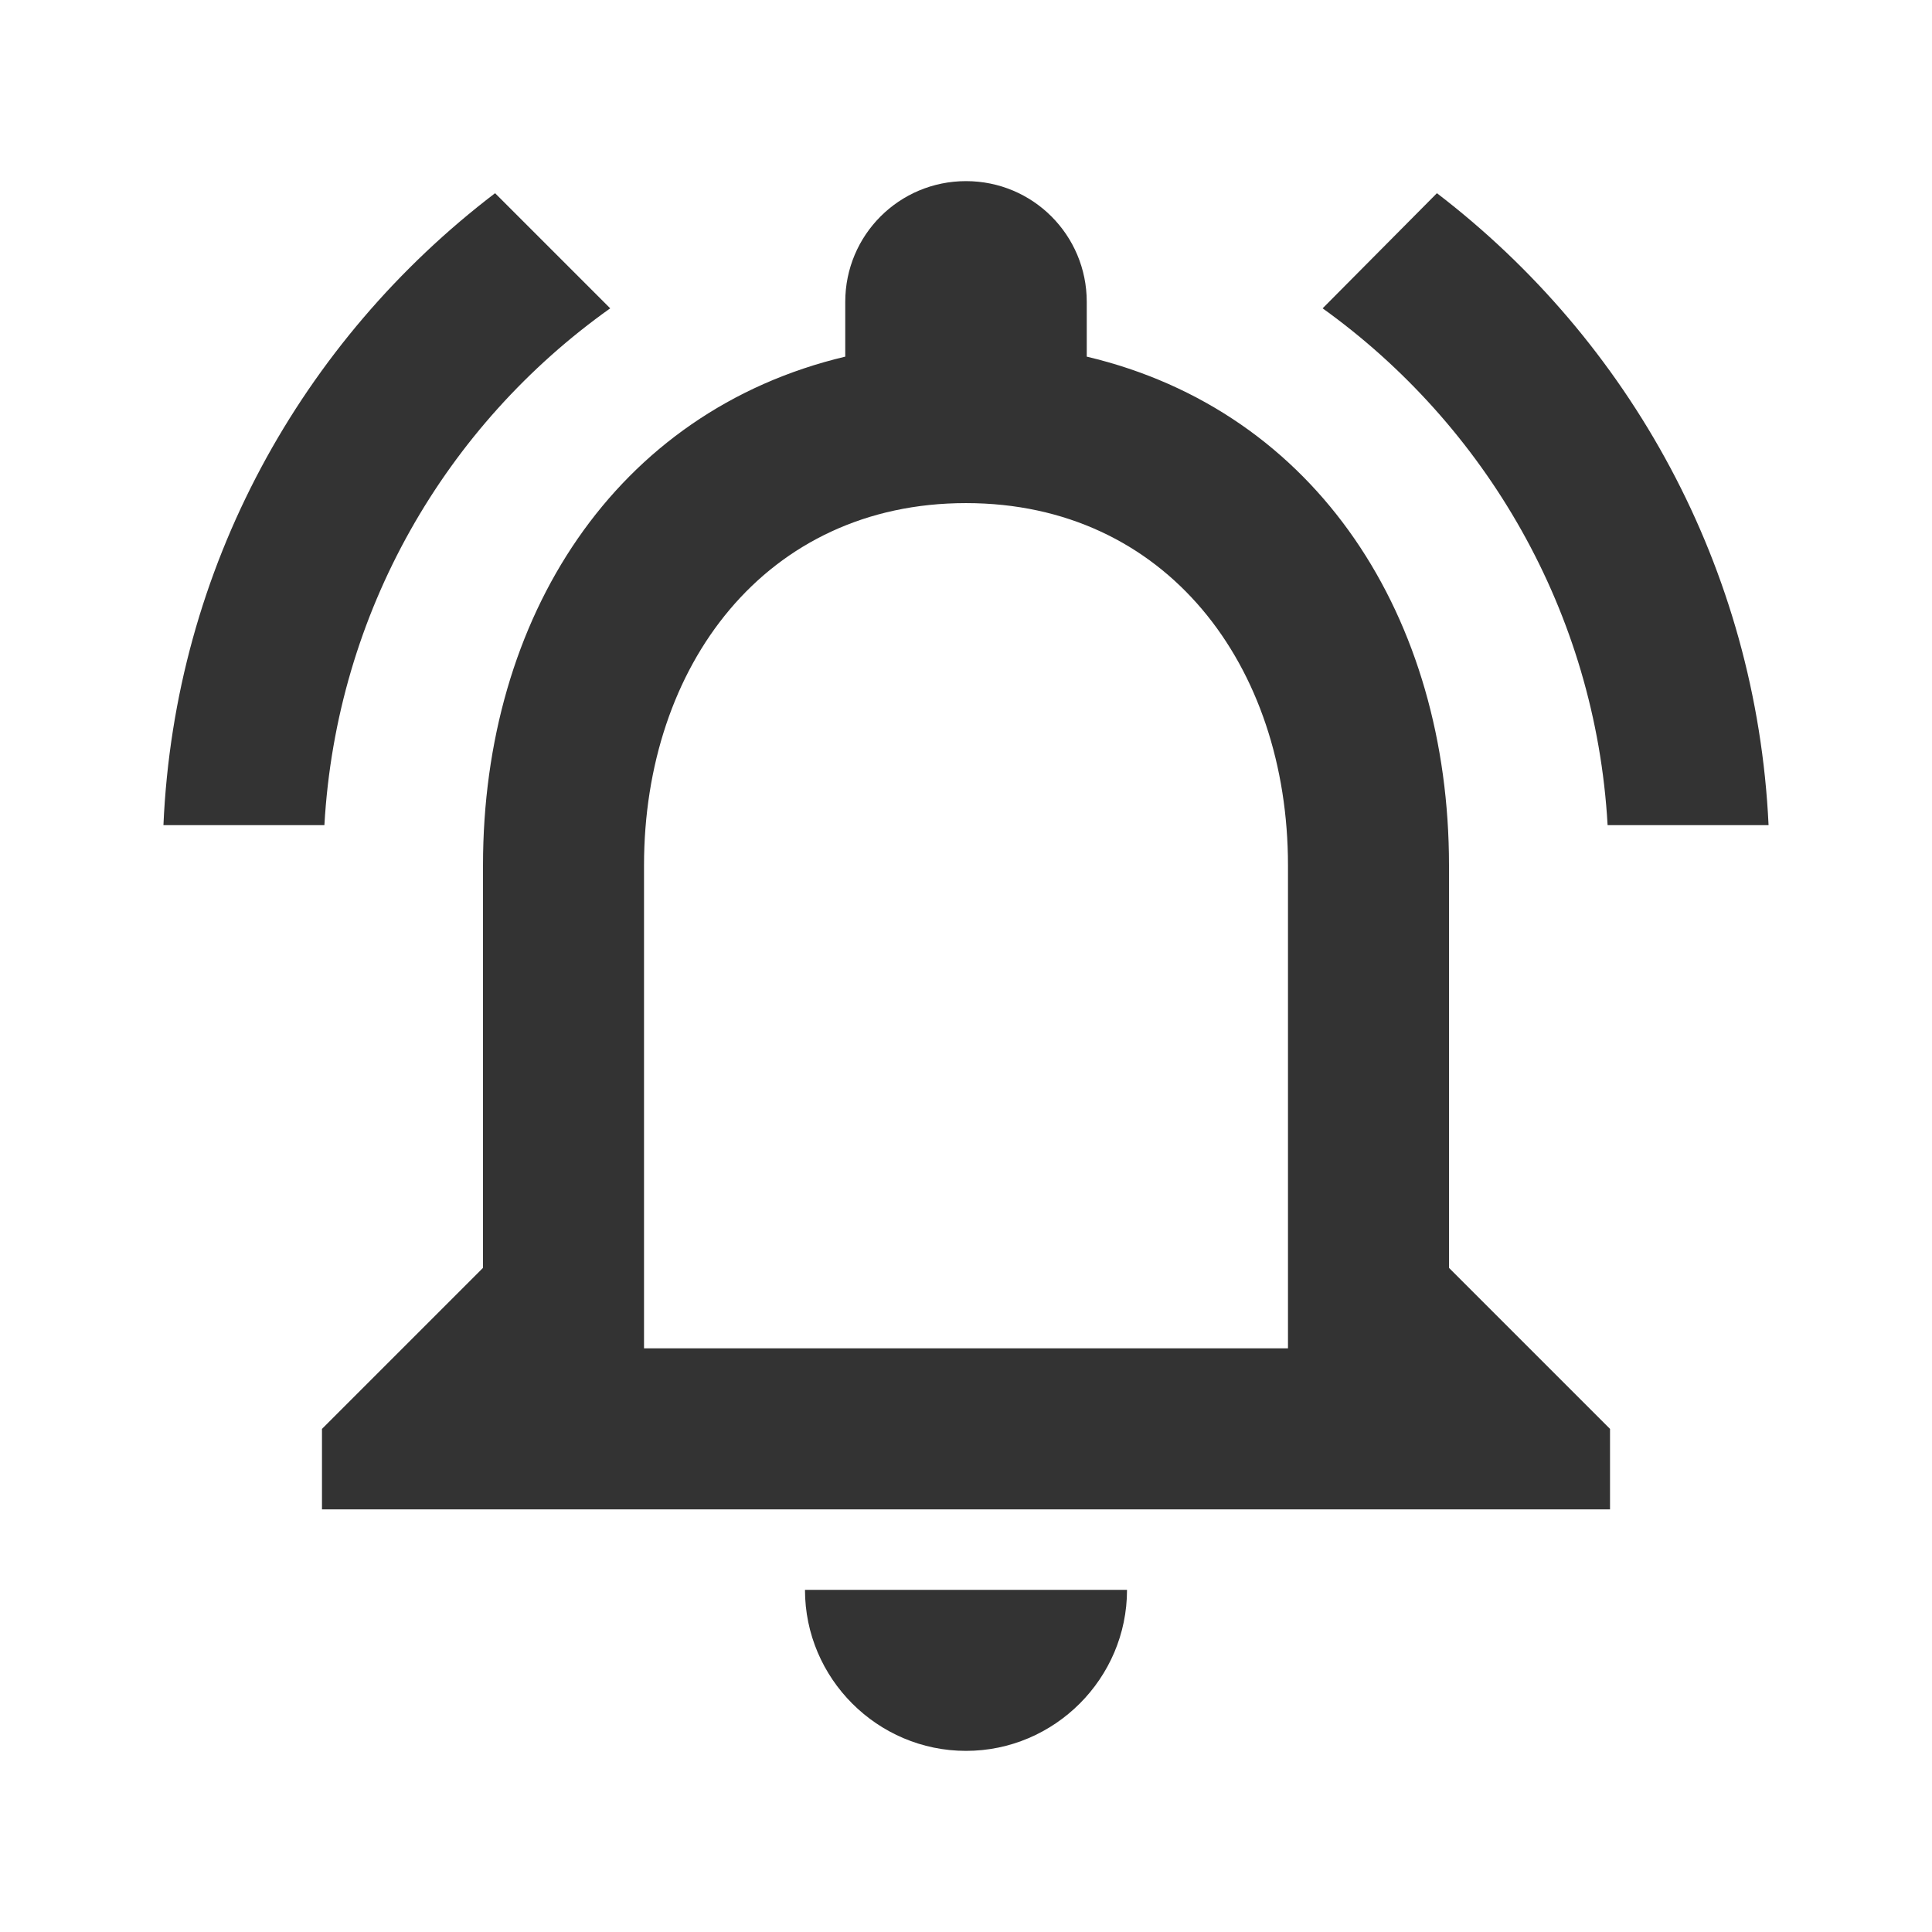
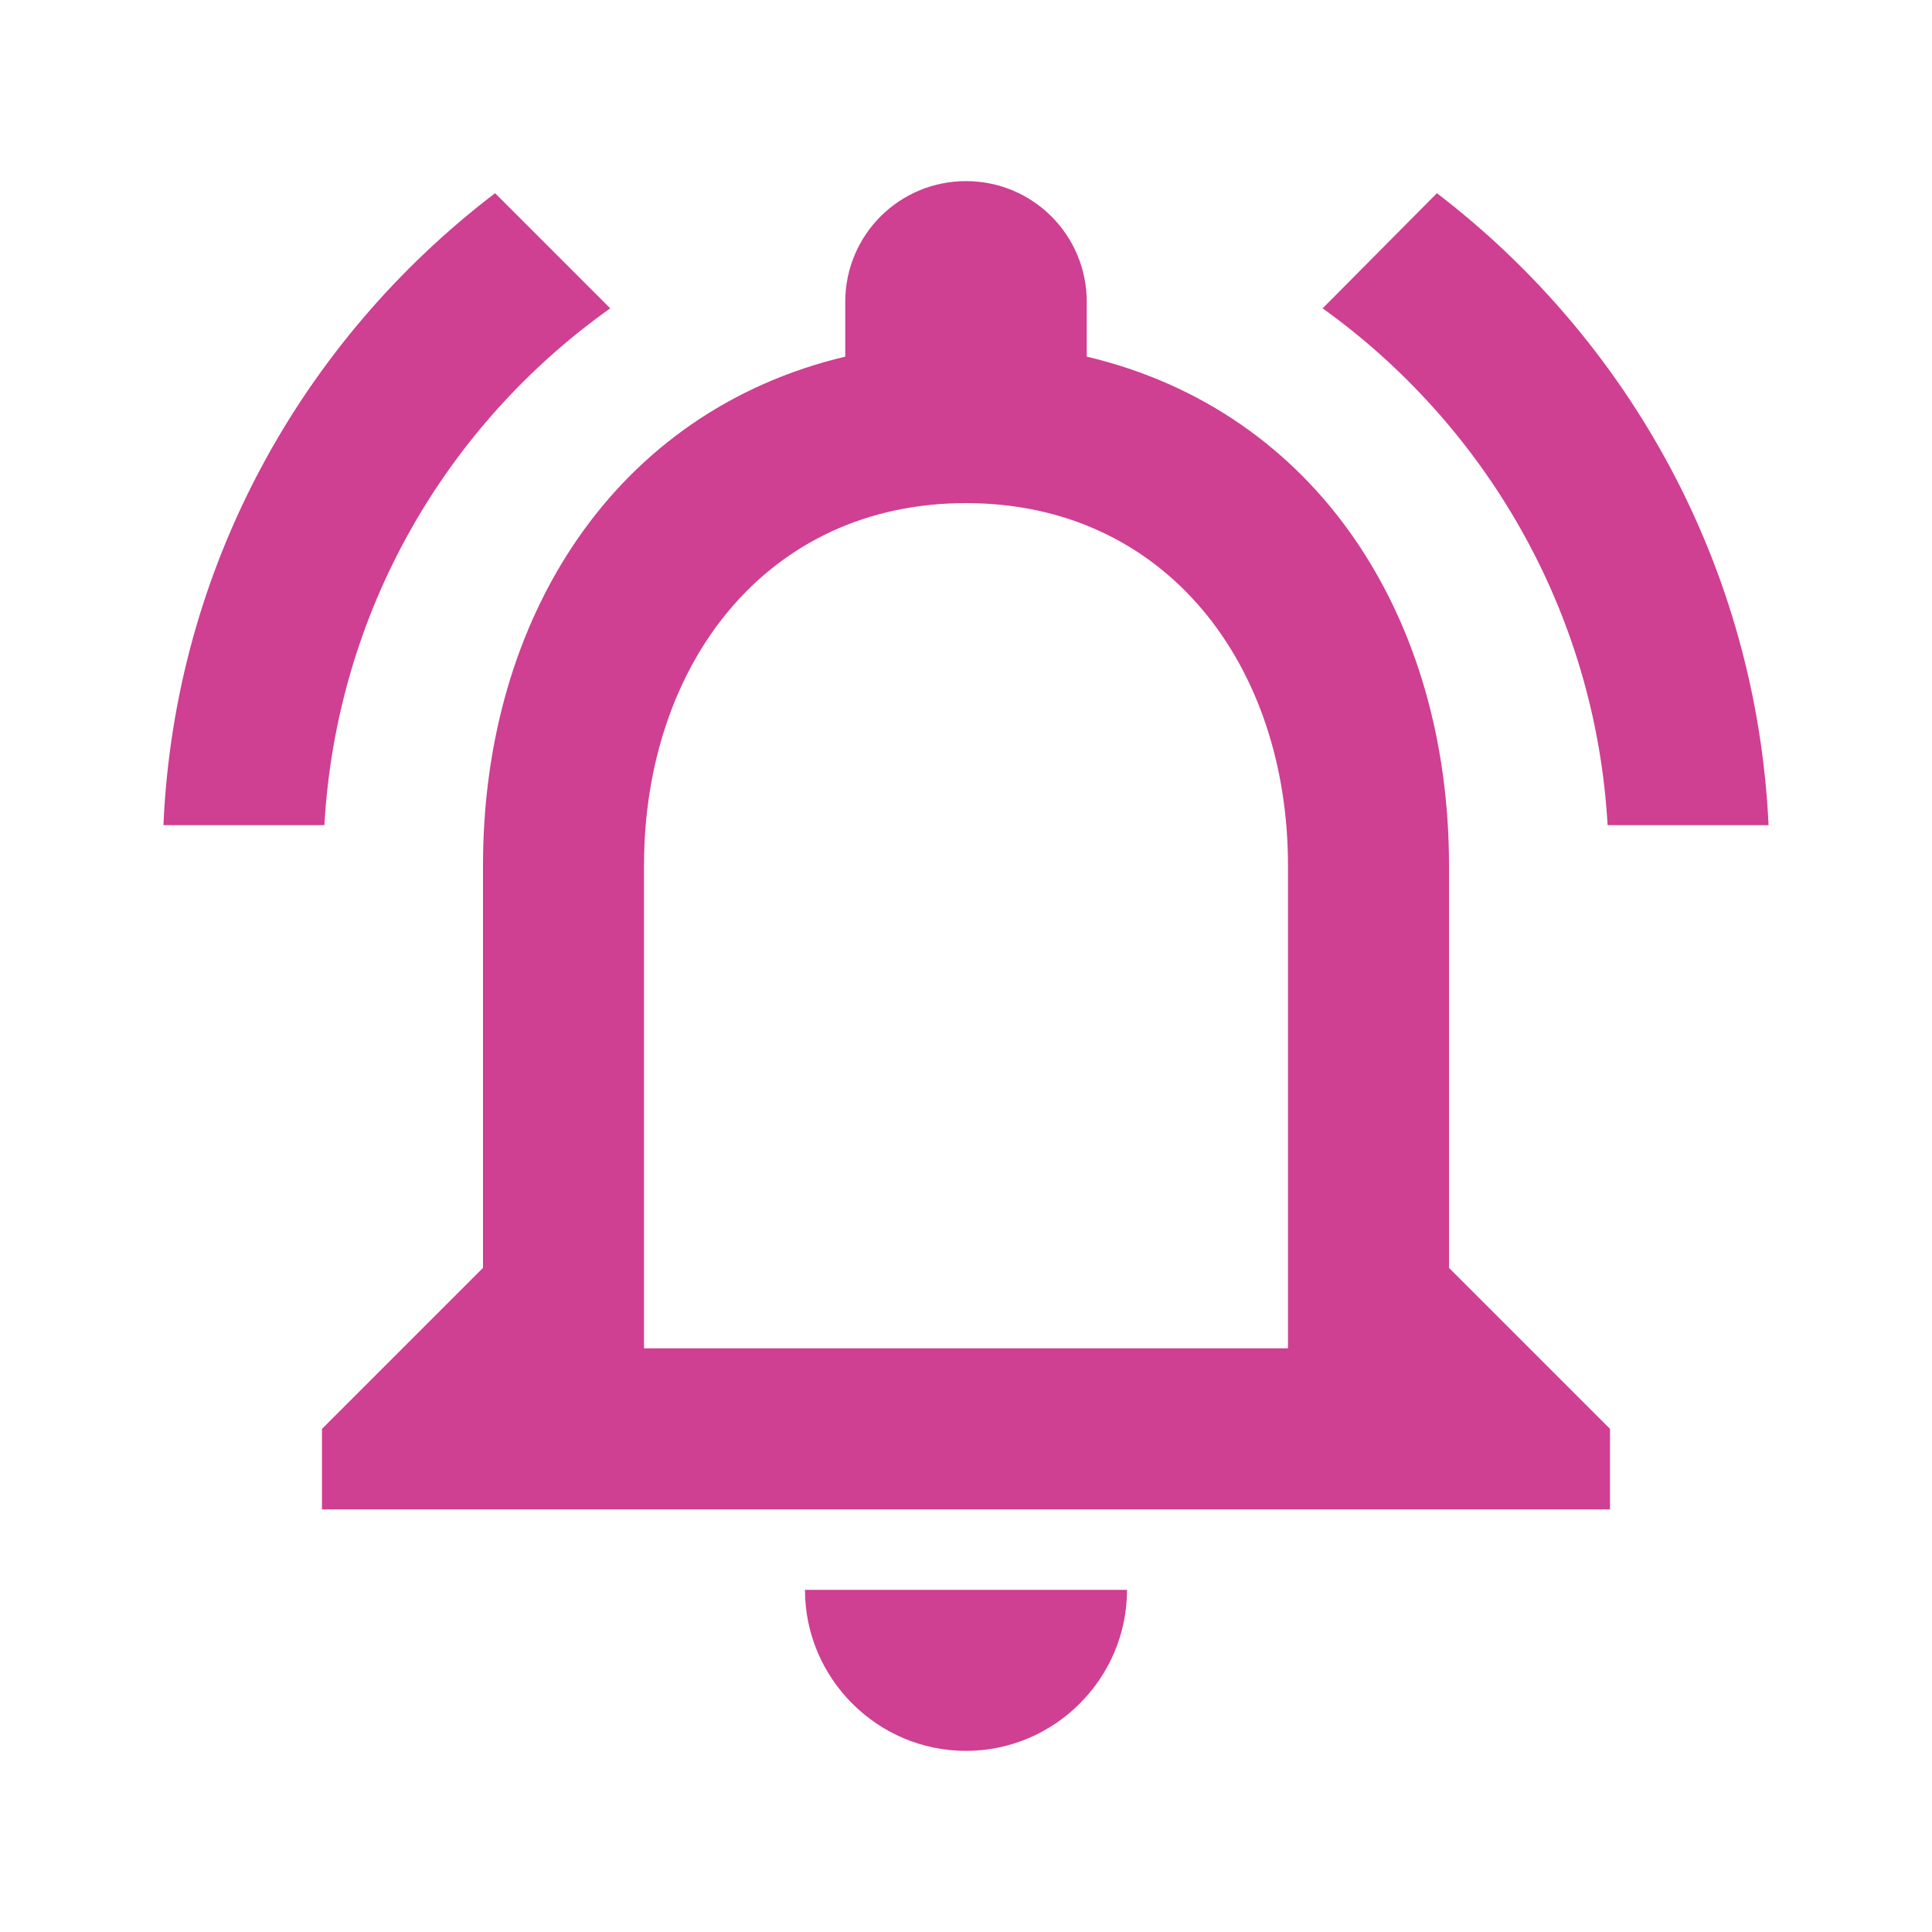
<svg xmlns="http://www.w3.org/2000/svg" width="32" height="32" viewBox="0 0 32 32" fill="none">
-   <path fill-rule="evenodd" clip-rule="evenodd" d="M24 21V14.333C24 10.24 21.827 6.813 18 5.907V5C18 3.893 17.107 3 16 3C14.893 3 14 3.893 14 5V5.907C10.187 6.813 8 10.227 8 14.333V21L5.333 23.667V25H26.667V23.667L24 21ZM16 29C17.467 29 18.667 27.8 18.667 26.333H13.333C13.333 27.8 14.533 29 16 29ZM10.667 22.333H21.333V14.333C21.333 11.027 19.32 8.333 16 8.333C12.68 8.333 10.667 11.027 10.667 14.333V22.333ZM10.107 5.107L8.2 3.2C5 5.64 2.893 9.4 2.707 13.667H5.373C5.573 10.133 7.387 7.04 10.107 5.107ZM29.293 13.667H26.627C26.427 10.133 24.6 7.04 21.907 5.107L23.8 3.2C26.987 5.64 29.093 9.4 29.293 13.667Z" fill="#333333" />
+   <path fill-rule="evenodd" clip-rule="evenodd" d="M24 21V14.333C24 10.24 21.827 6.813 18 5.907V5C18 3.893 17.107 3 16 3C14.893 3 14 3.893 14 5V5.907C10.187 6.813 8 10.227 8 14.333V21L5.333 23.667V25H26.667V23.667L24 21ZM16 29C17.467 29 18.667 27.8 18.667 26.333H13.333C13.333 27.8 14.533 29 16 29ZM10.667 22.333H21.333V14.333C21.333 11.027 19.32 8.333 16 8.333C12.68 8.333 10.667 11.027 10.667 14.333V22.333ZM10.107 5.107L8.2 3.2C5 5.64 2.893 9.4 2.707 13.667H5.373C5.573 10.133 7.387 7.04 10.107 5.107ZM29.293 13.667H26.627C26.427 10.133 24.6 7.04 21.907 5.107L23.8 3.2C26.987 5.64 29.093 9.4 29.293 13.667Z" fill="#CF3F92" />
</svg>
